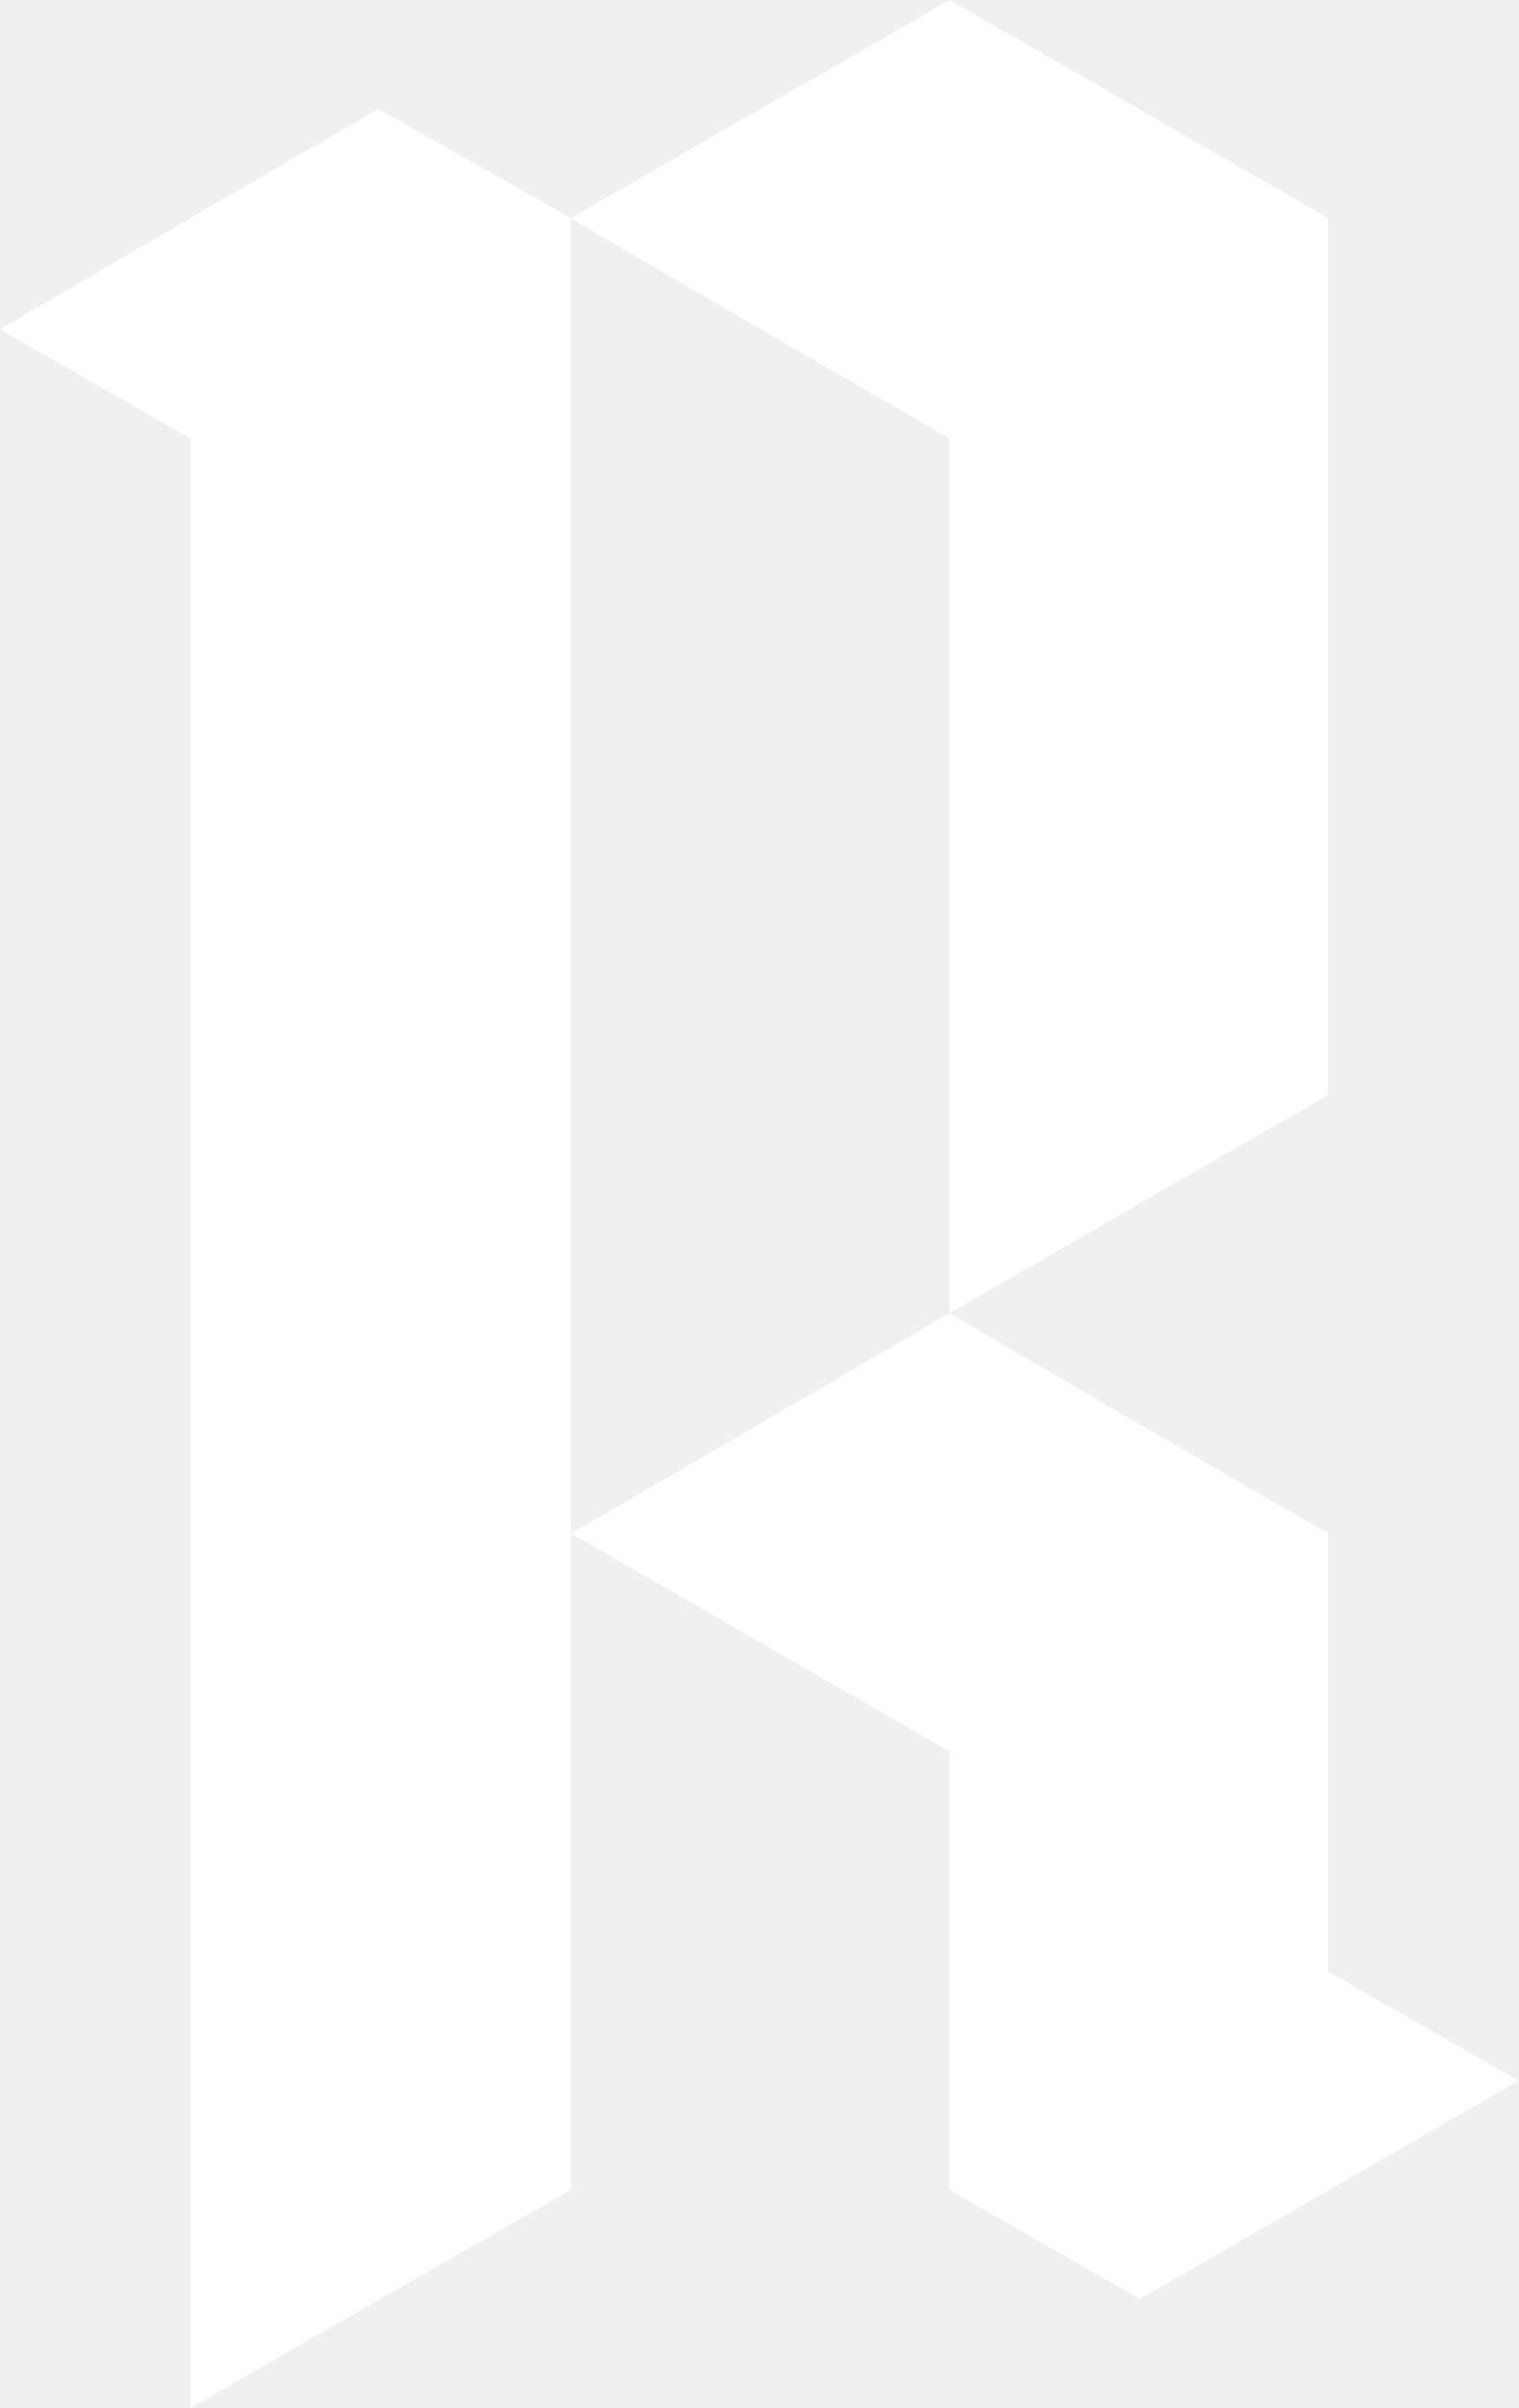
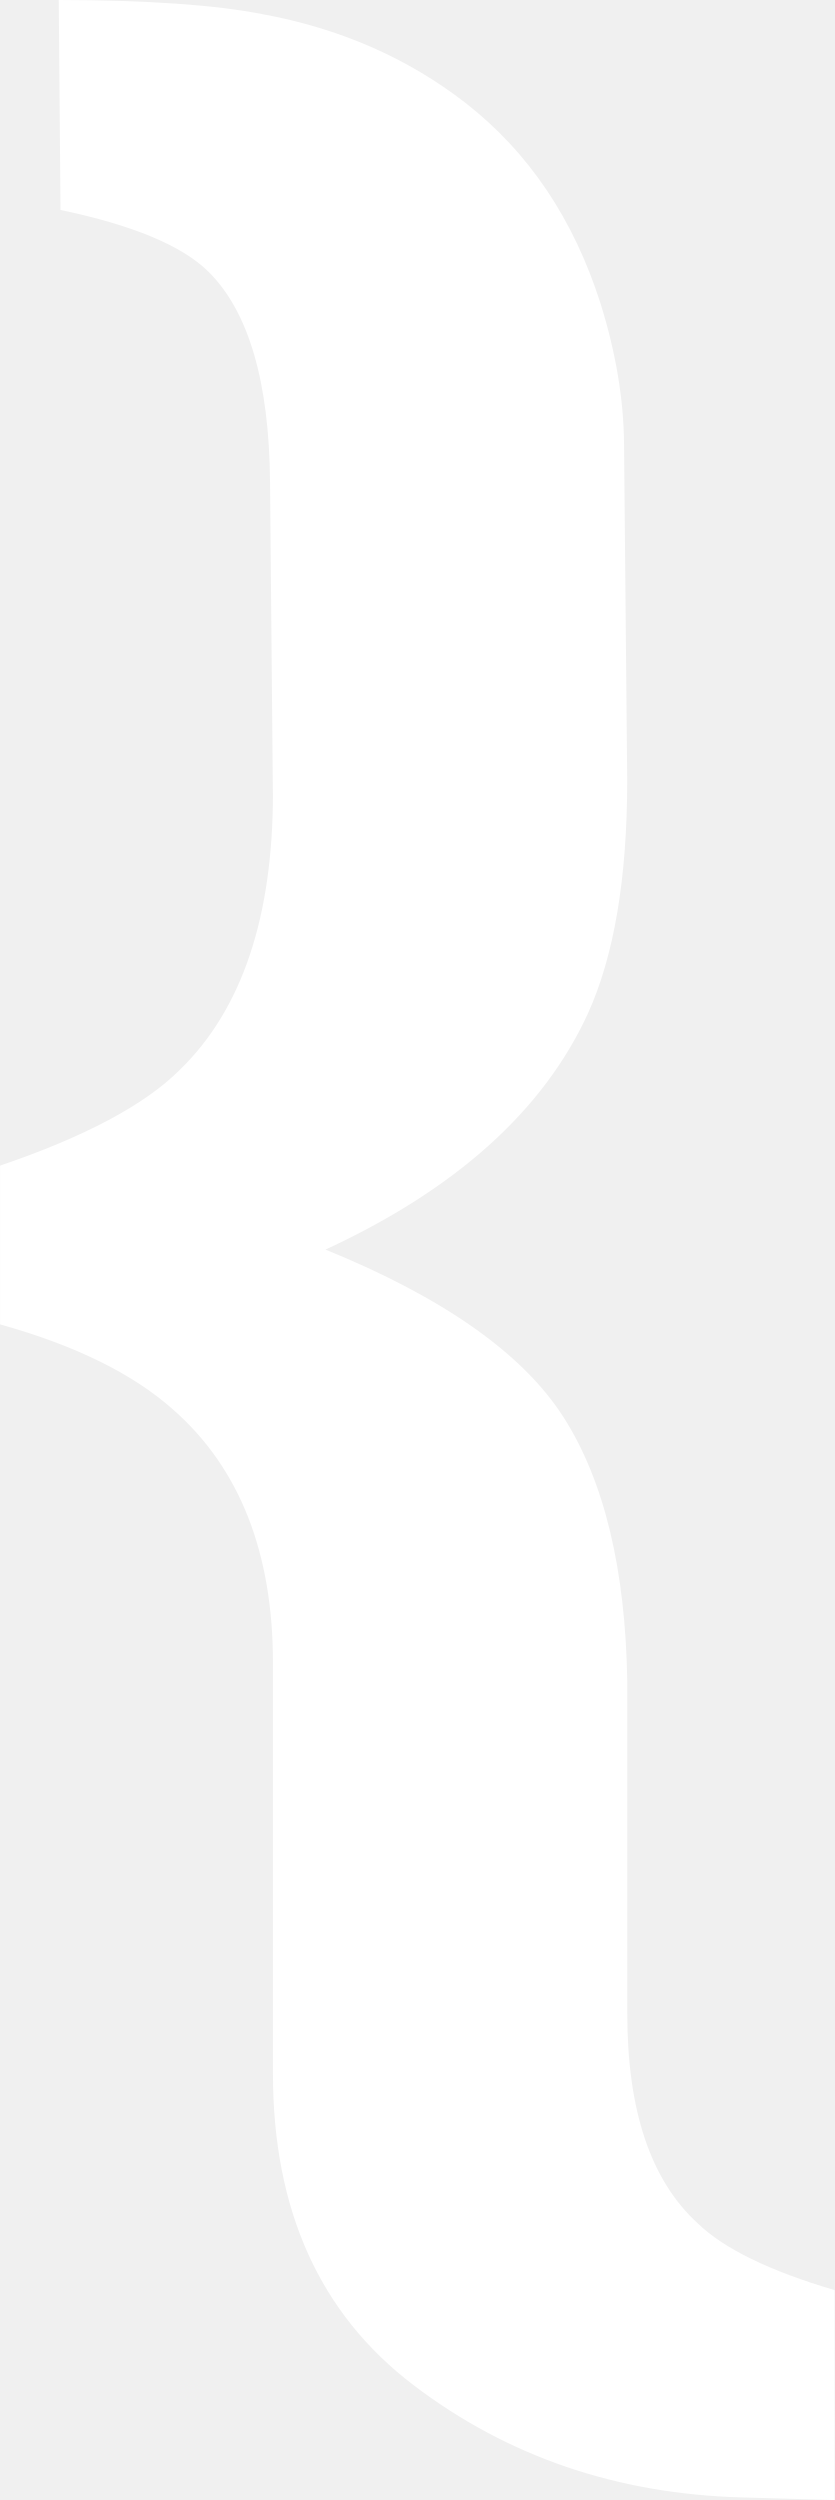
- <svg xmlns="http://www.w3.org/2000/svg" id="Layer_1" data-name="Layer 1" viewBox="0 0 104.01 164.94">
+ <svg xmlns="http://www.w3.org/2000/svg" id="a" data-name="Layer 1" viewBox="0 0 100.28 300.42">
  <defs>
    <style>
-       .cls-1 {
-         isolation: isolate;
-       }
- 
-       .cls-2 {
+       .b {
        fill: #fff;
        stroke-width: 0px;
      }
    </style>
  </defs>
-   <g class="cls-1">
-     <g class="cls-1">
-       <path class="cls-2" d="M25.93,7.47c5.86,3.32,10.25,5.81,13.18,7.47v135.06c-11.62,6.64-20.31,11.62-26.07,14.94V30.03c-5.77-3.32-10.11-5.81-13.04-7.47,11.52-6.74,20.16-11.77,25.93-15.09ZM65.04,0c11.52,6.64,20.16,11.62,25.93,14.94v60.06c-11.52,6.64-20.17,11.62-25.93,14.94V30.03c-11.52-6.64-20.17-11.67-25.93-15.09,11.52-6.64,20.16-11.62,25.93-14.94ZM65.04,119.97v30.03c5.76,3.32,10.11,5.81,13.04,7.47,11.52-6.64,20.16-11.62,25.93-14.94-5.76-3.32-10.11-5.81-13.04-7.47v-30.03c-11.52-6.64-20.17-11.67-25.93-15.09-11.52,6.74-20.17,11.77-25.93,15.09,11.52,6.64,20.16,11.62,25.93,14.94Z" />
-     </g>
-   </g>
+   <path class="b" d="M32.8,95.29c0,14.93-3.73,26.02-11.19,33.27-4.21,4.21-11.41,8.04-21.6,11.51v19.08c9.04,2.52,15.97,5.94,20.81,10.25,7.99,7.04,11.98,17.19,11.98,30.43v49.35c0,16.4,5.63,28.88,16.91,37.45,11.27,8.57,24.41,13.06,39.41,13.48l11.17.32v-25.23c-7.83-2.31-13.32-4.99-16.45-8.03-5.64-5.15-8.46-13.54-8.46-25.2v-39.84c-.21-13.54-2.76-24.14-7.65-31.81-4.89-7.66-14.43-14.38-28.62-20.16,15.66-7.24,26.17-16.69,31.53-28.35,3.15-6.93,4.73-16.27,4.73-28.03l-.38-40.41c-.04-5.36-.98-10.98-2.81-16.85-3.23-10.17-8.64-18.22-16.24-24.15-6.97-5.41-15.12-8.97-24.47-10.68C25.79.58,17.66.02,7.06,0l.21,25.23c8.69,1.82,14.61,4.29,17.77,7.41,4.84,4.79,7.31,13.22,7.41,25.29l.34,37.35Z" />
</svg>
